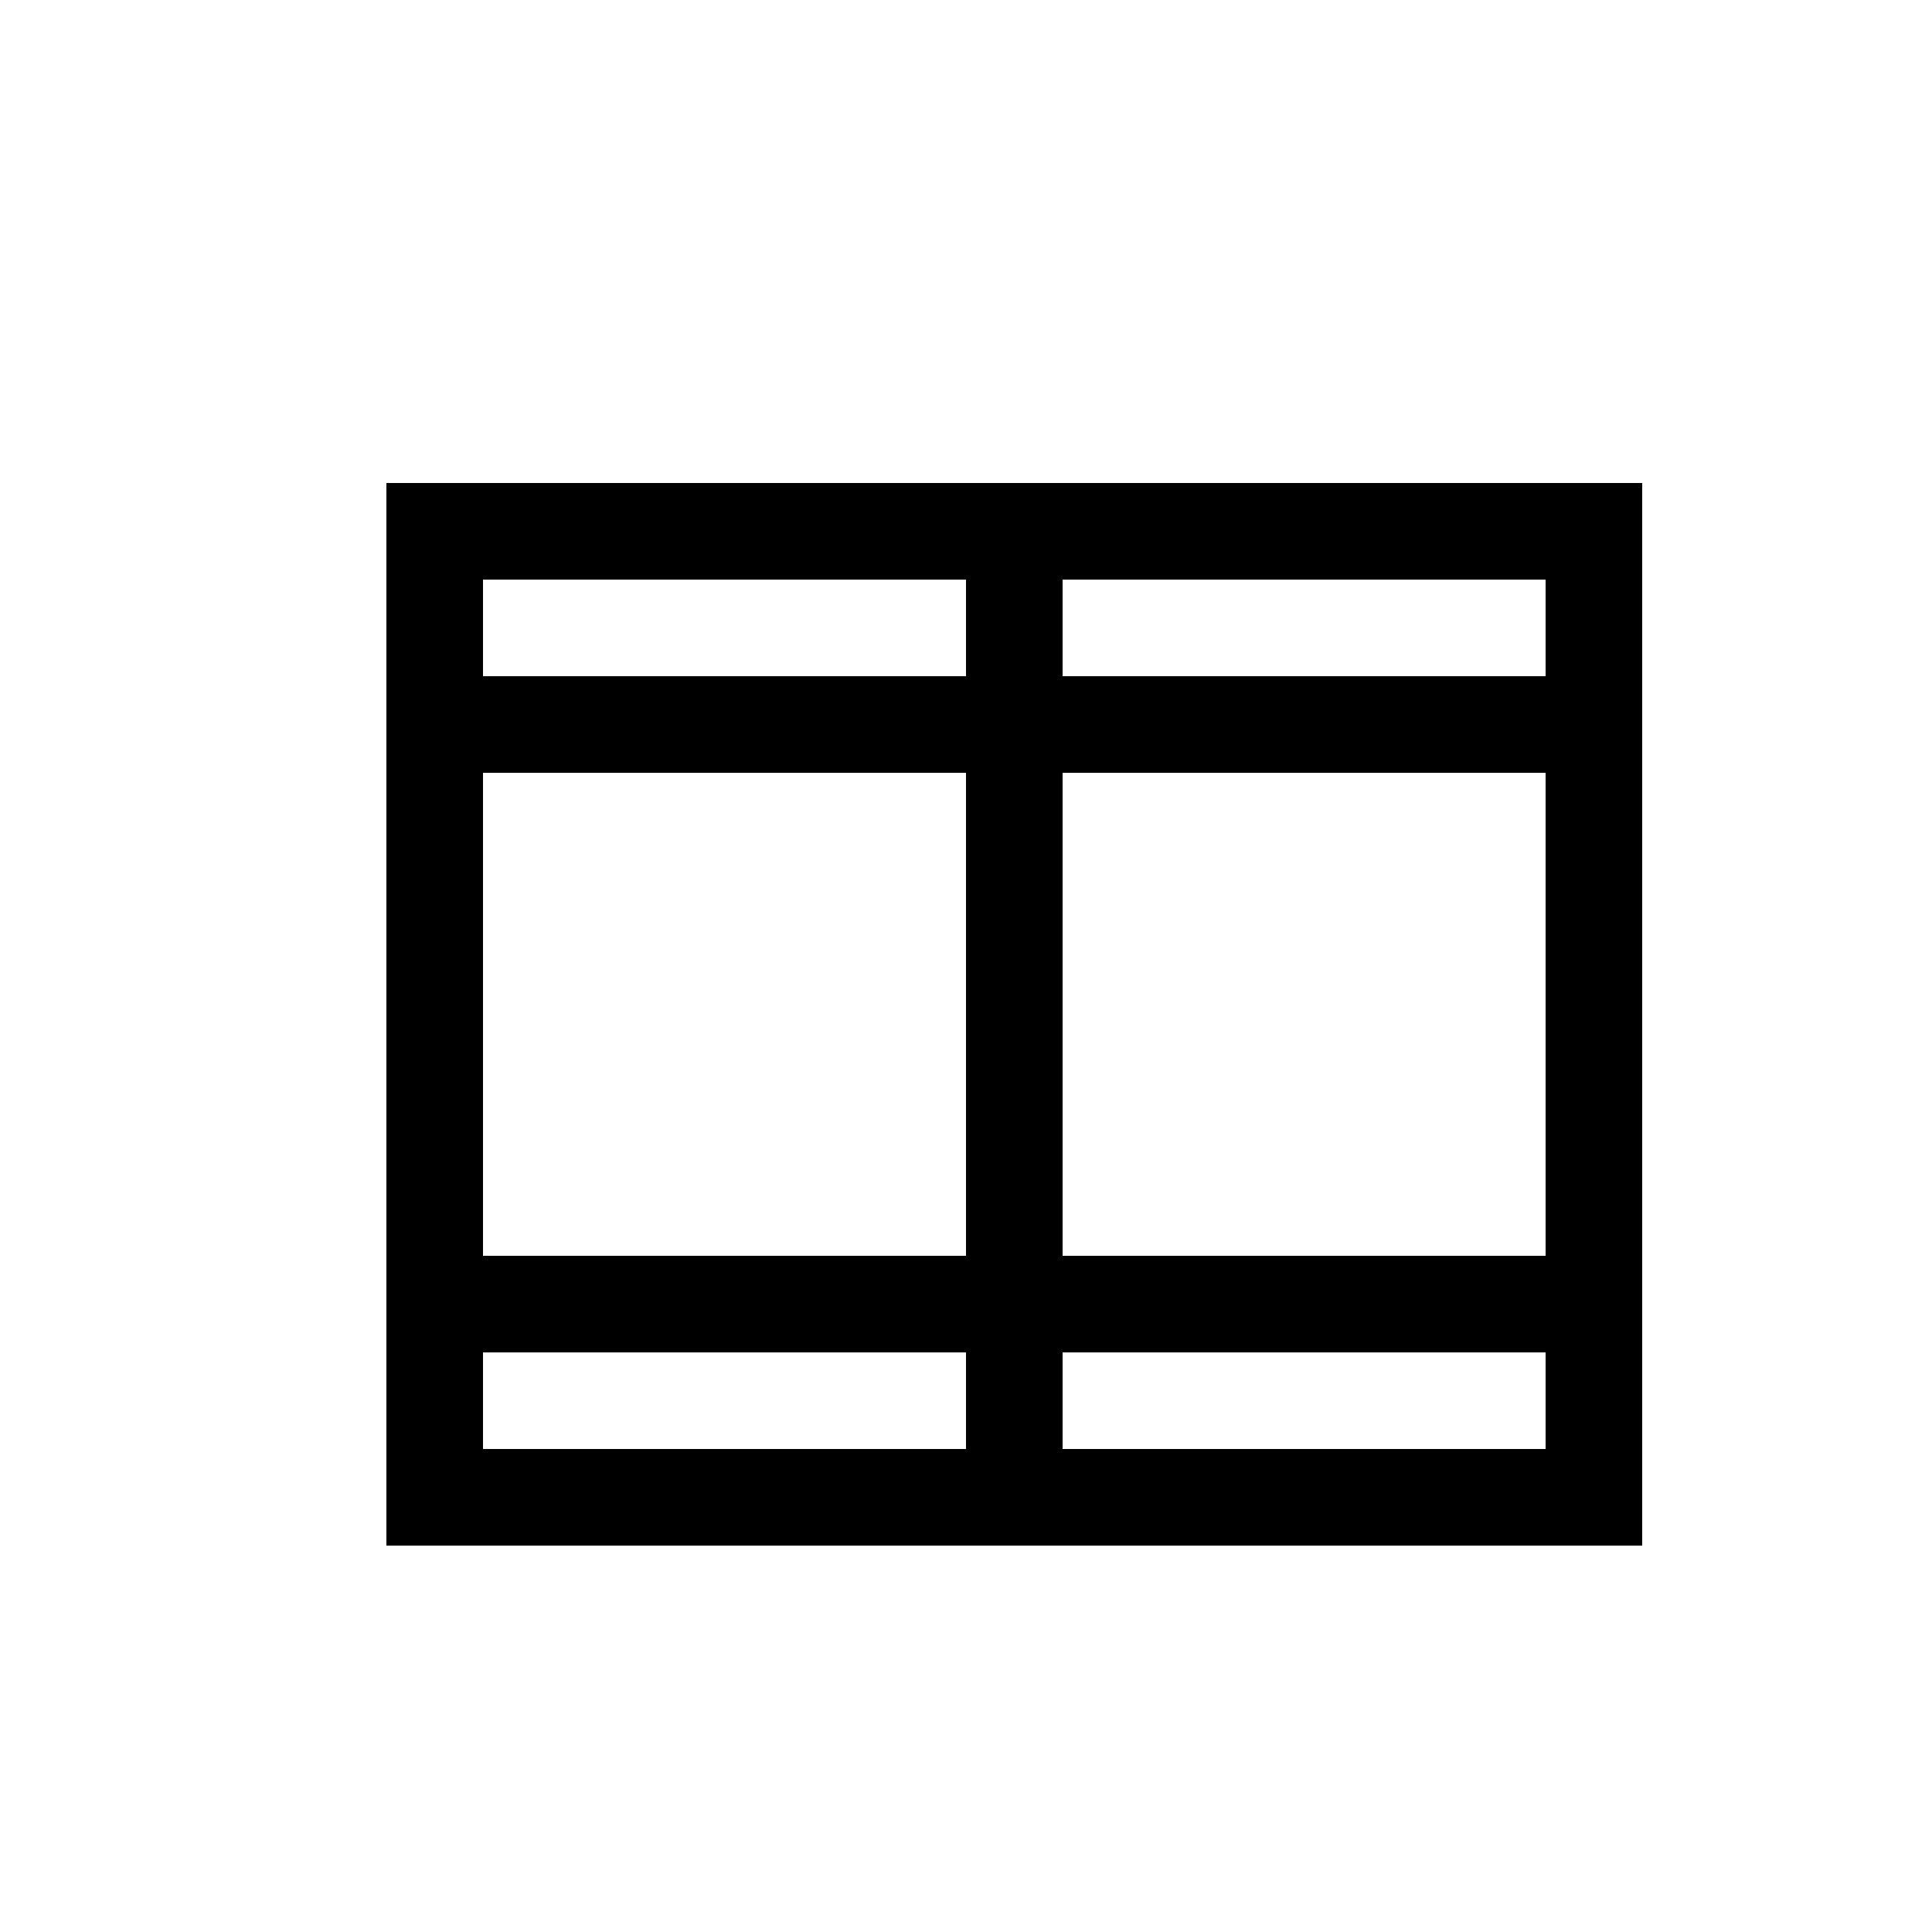
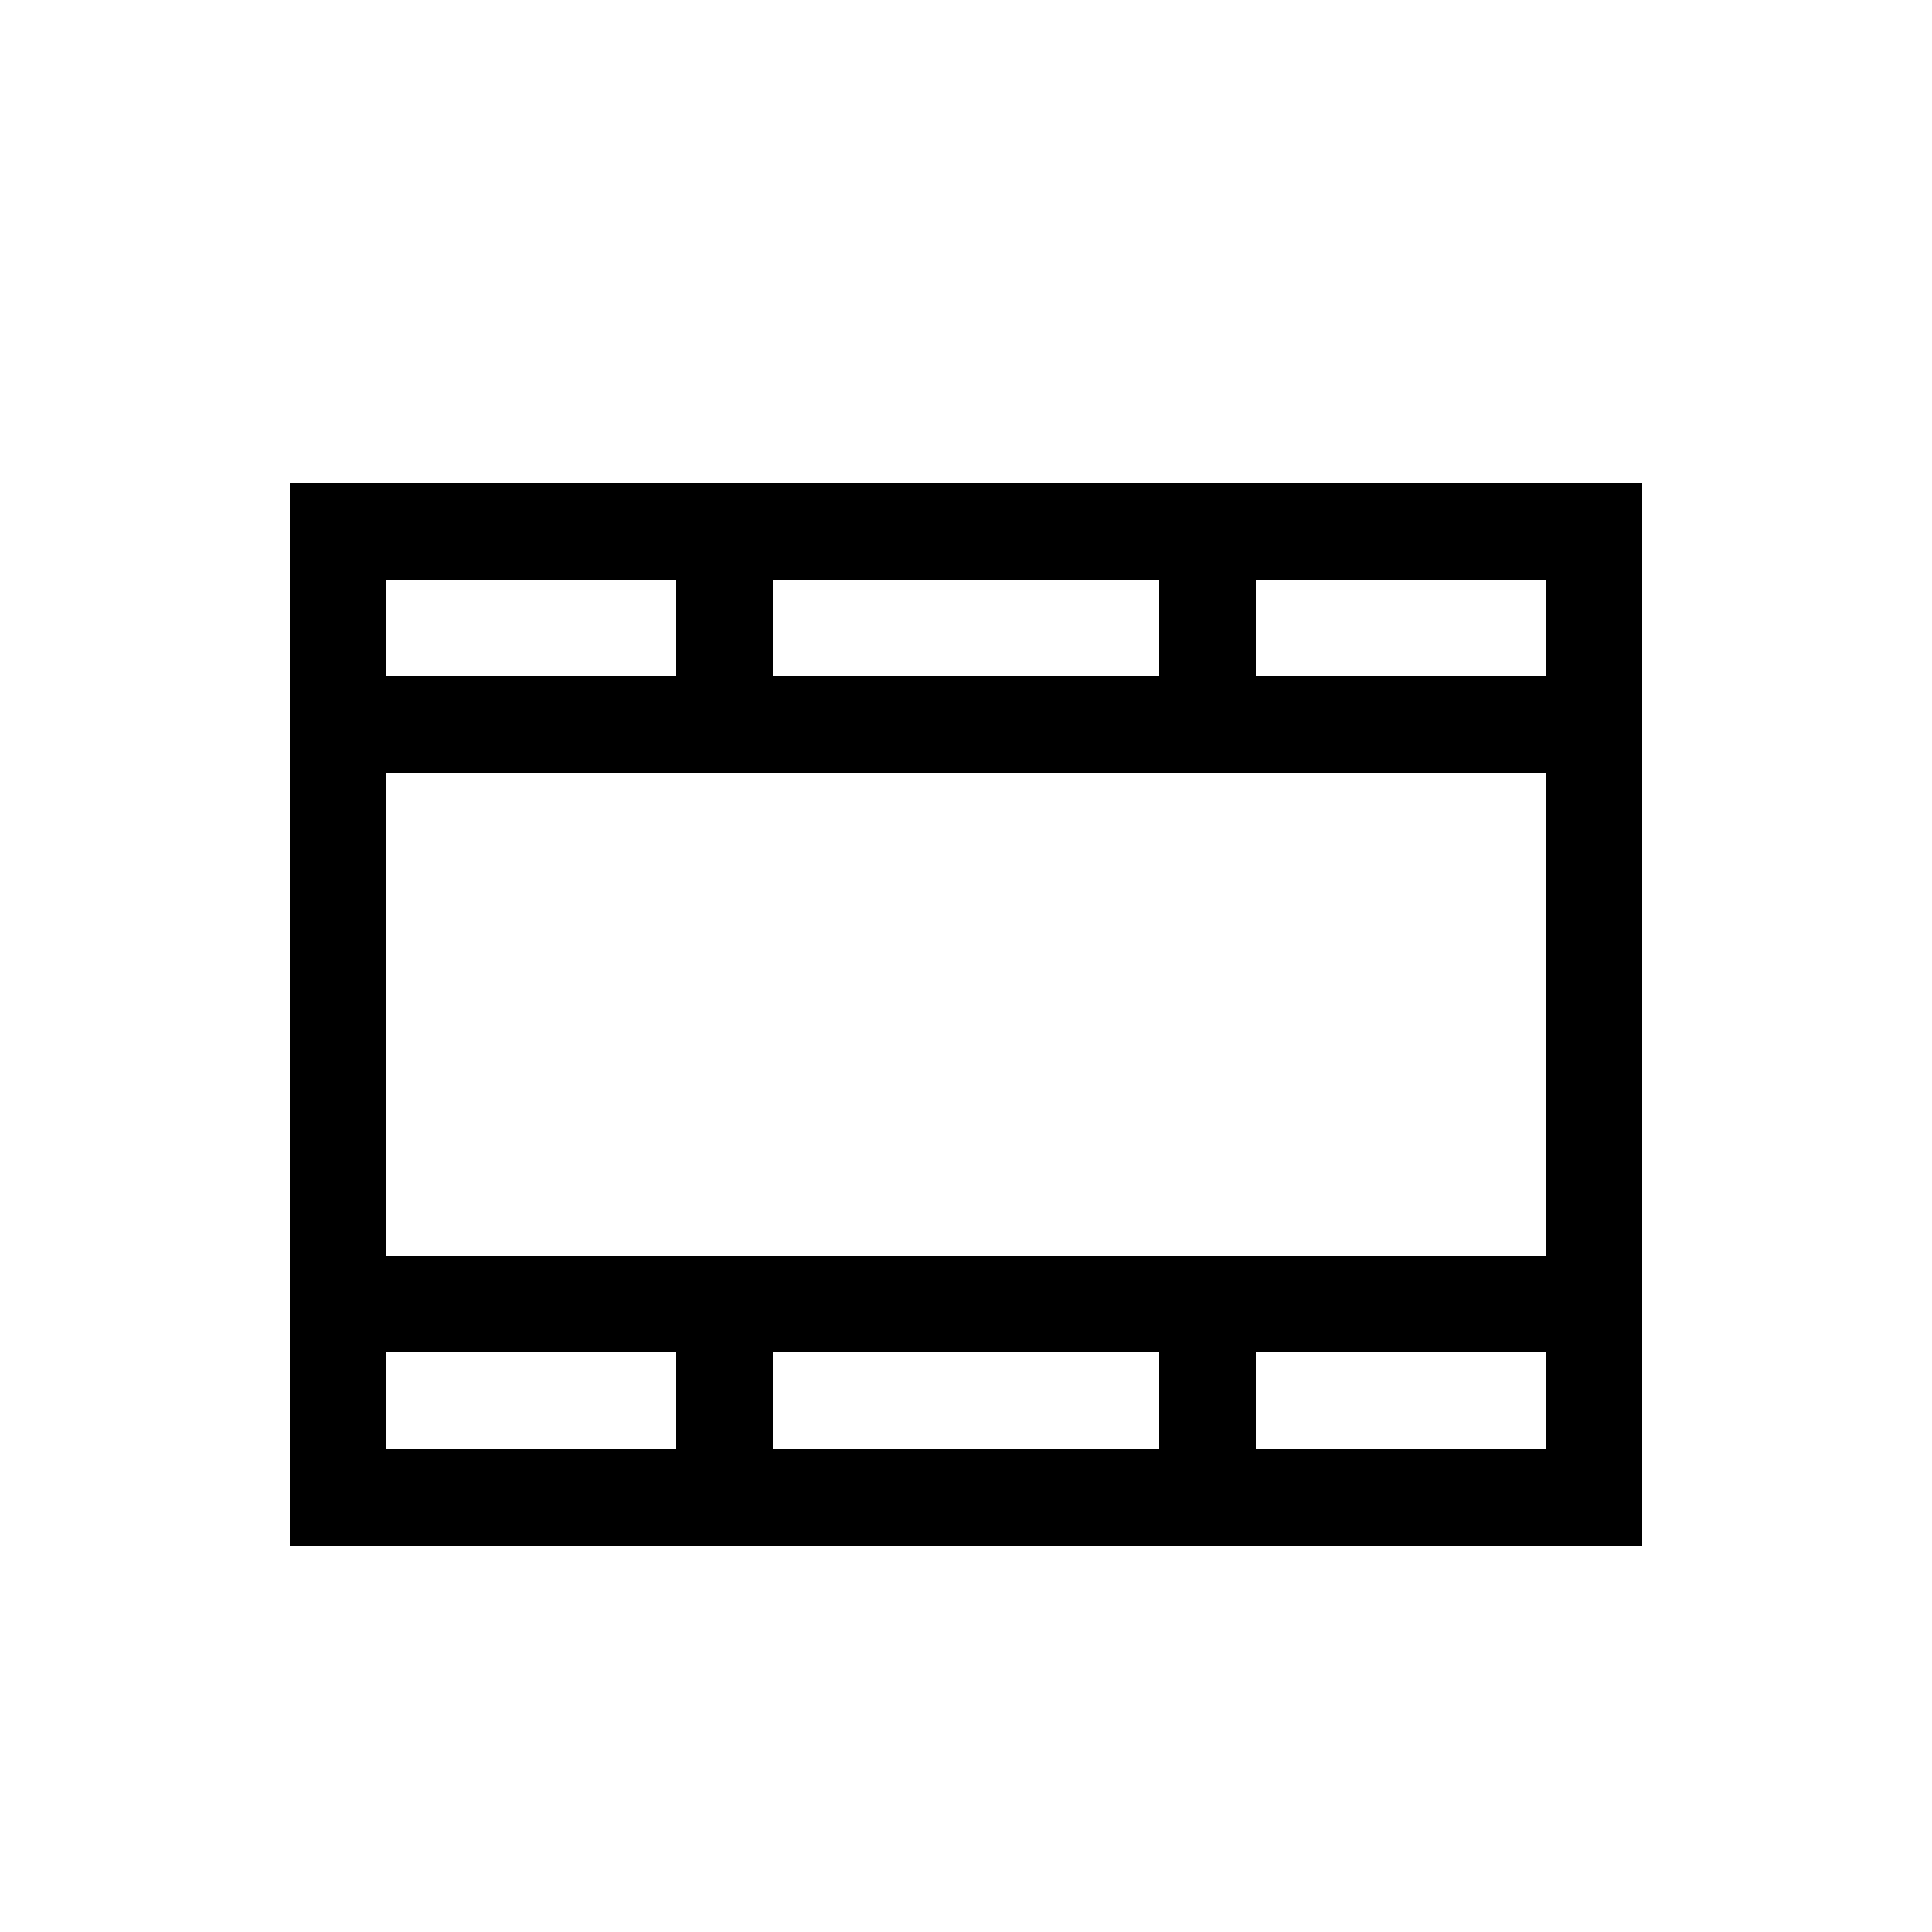
- <svg xmlns="http://www.w3.org/2000/svg" width="20" height="20" viewBox="0 0 20 20" fill="none">
-   <path fill-rule="evenodd" clip-rule="evenodd" d="M10 6H5V7H10V6ZM10 5H5H4V6V7V8V13V14V15V16H5H10H11H16H17V15V14V13V8V7V6V5H16H11H10ZM16 13V8H11V13H16ZM10 13V8H5V13H10ZM11 15H16V14H11V15ZM10 15V14H5V15H10ZM16 7V6H11V7H16Z" fill="black" />
+ <svg xmlns="http://www.w3.org/2000/svg" width="20" height="20" fill="none">
+   <path fill="#000" d="M17 16H3V5h14v11ZM4 15h3v-1H4v1Zm4 0h4v-1H8v1Zm5 0h3v-1h-3v1Zm-9-2h12V8H4v5Zm0-6h3V6H4v1Zm4 0h4V6H8v1Zm5 0h3V6h-3v1Z" />
</svg>
